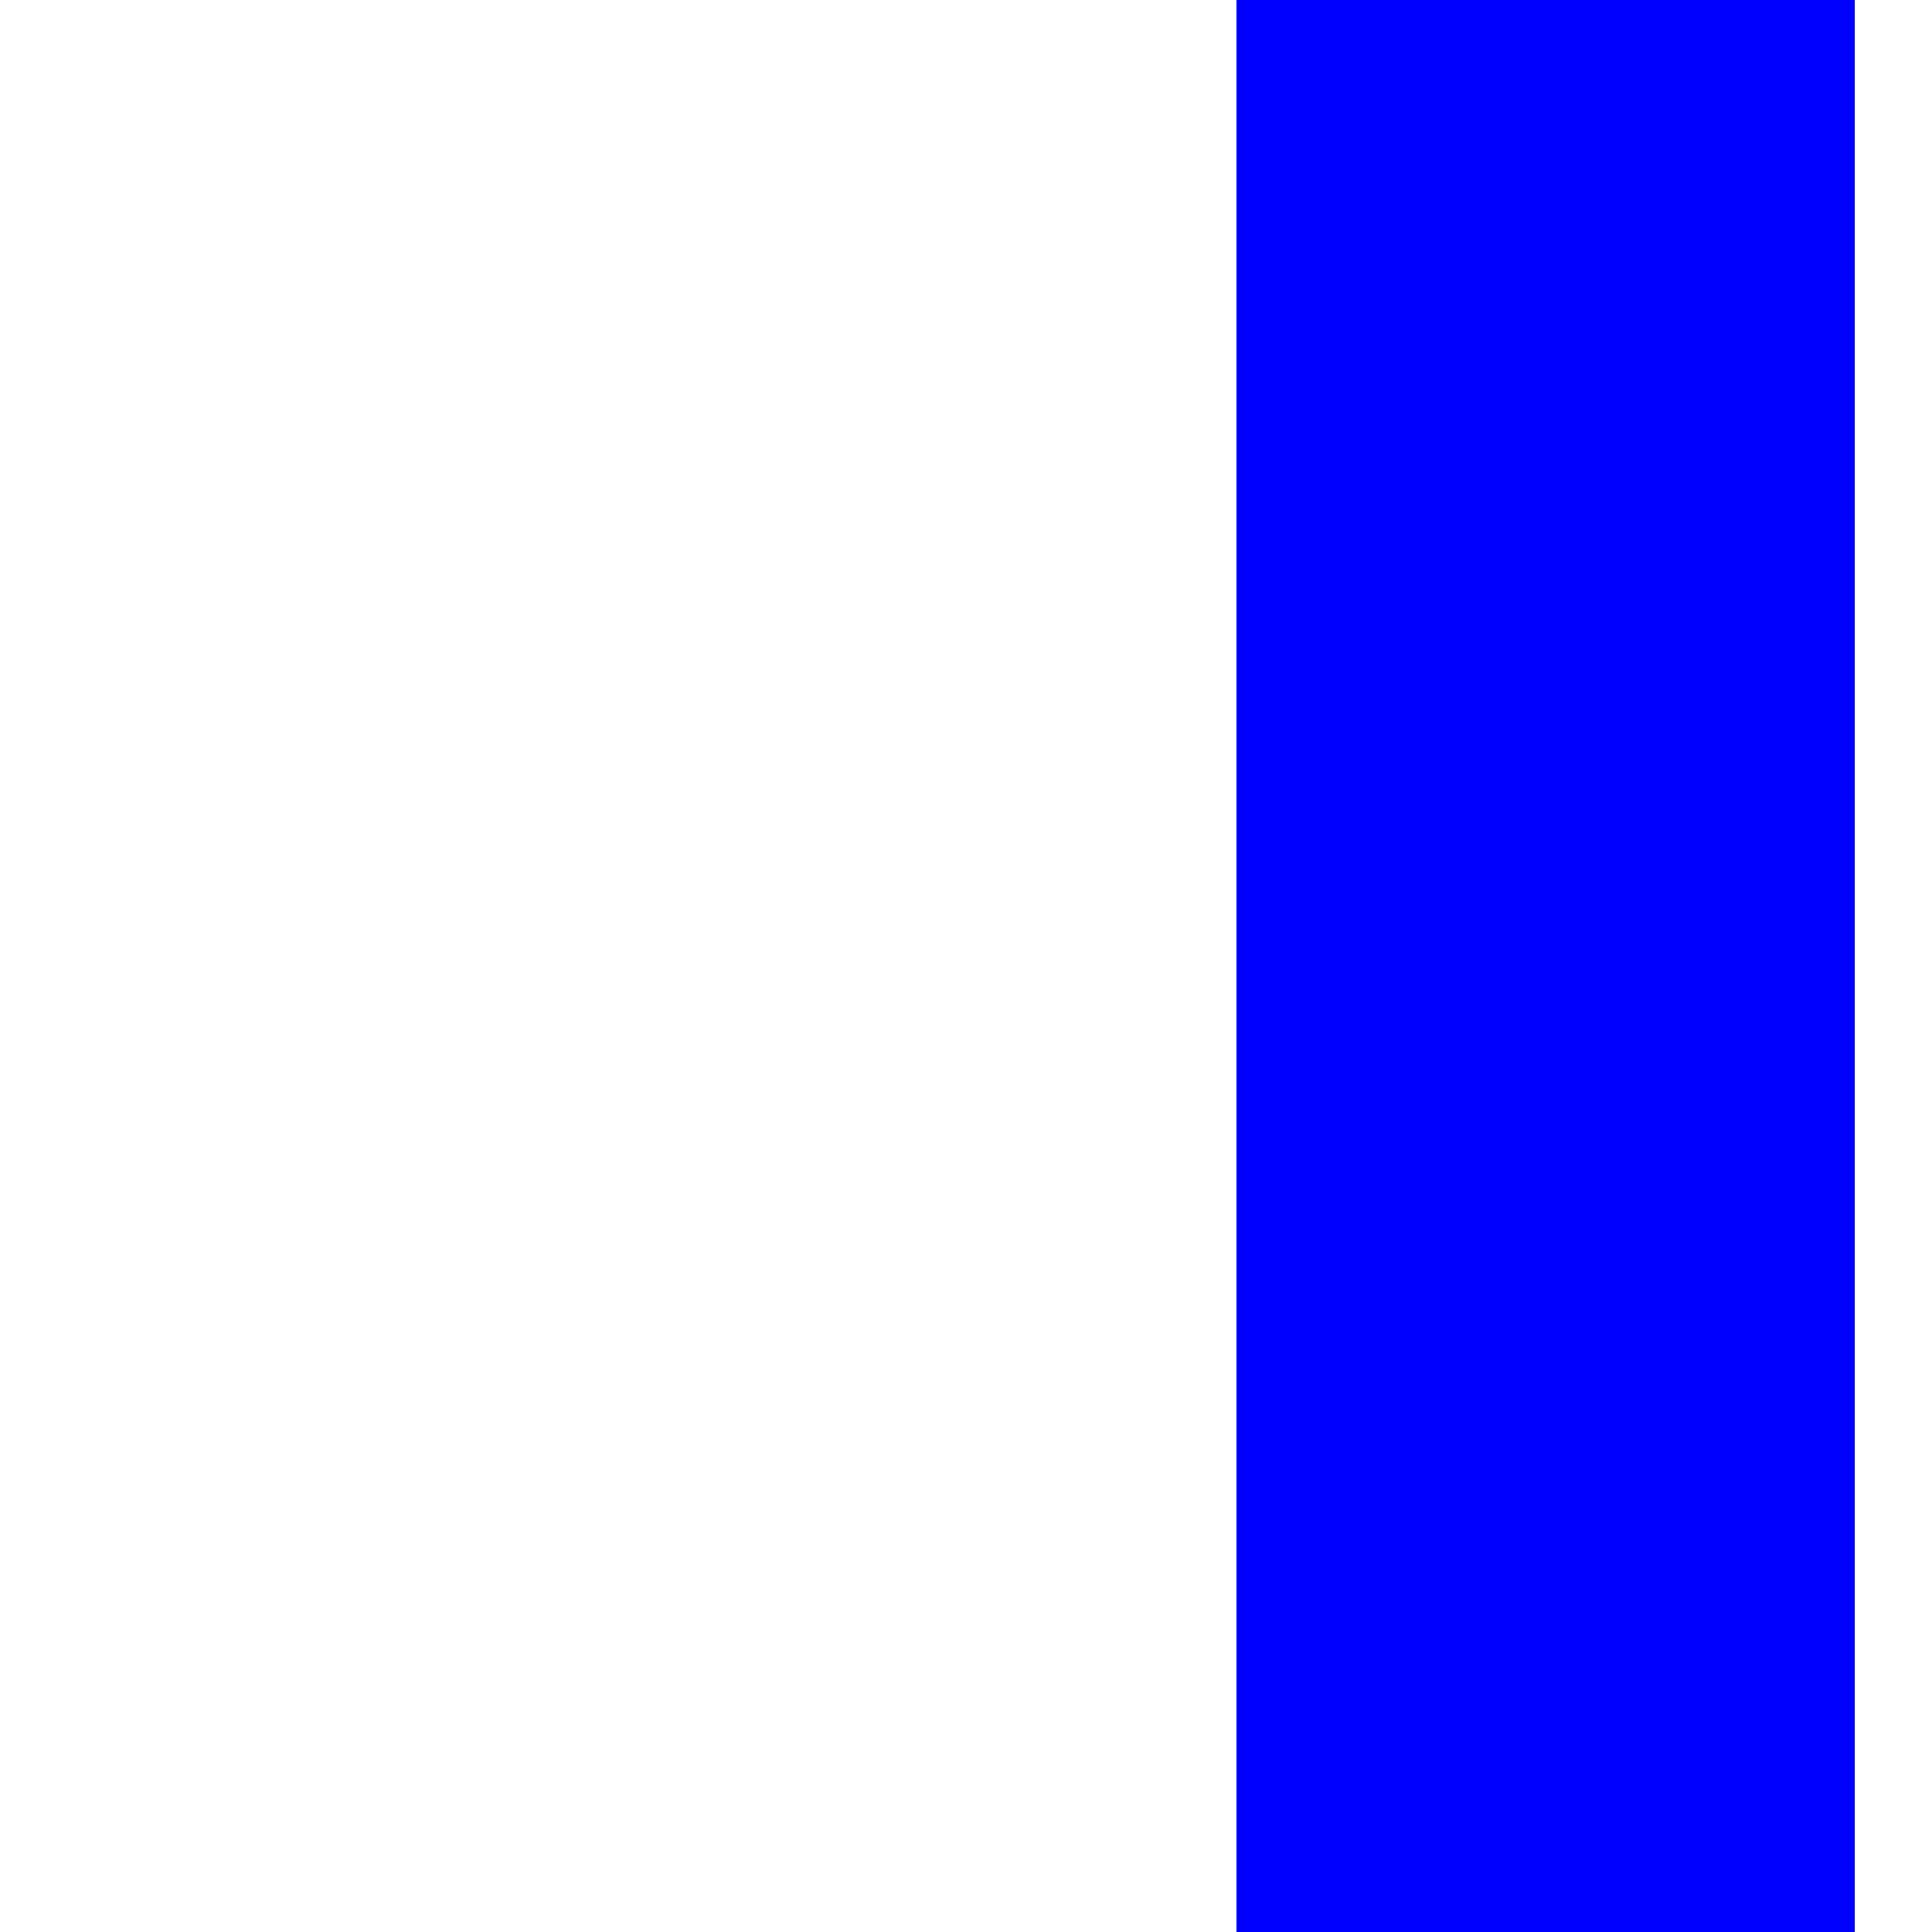
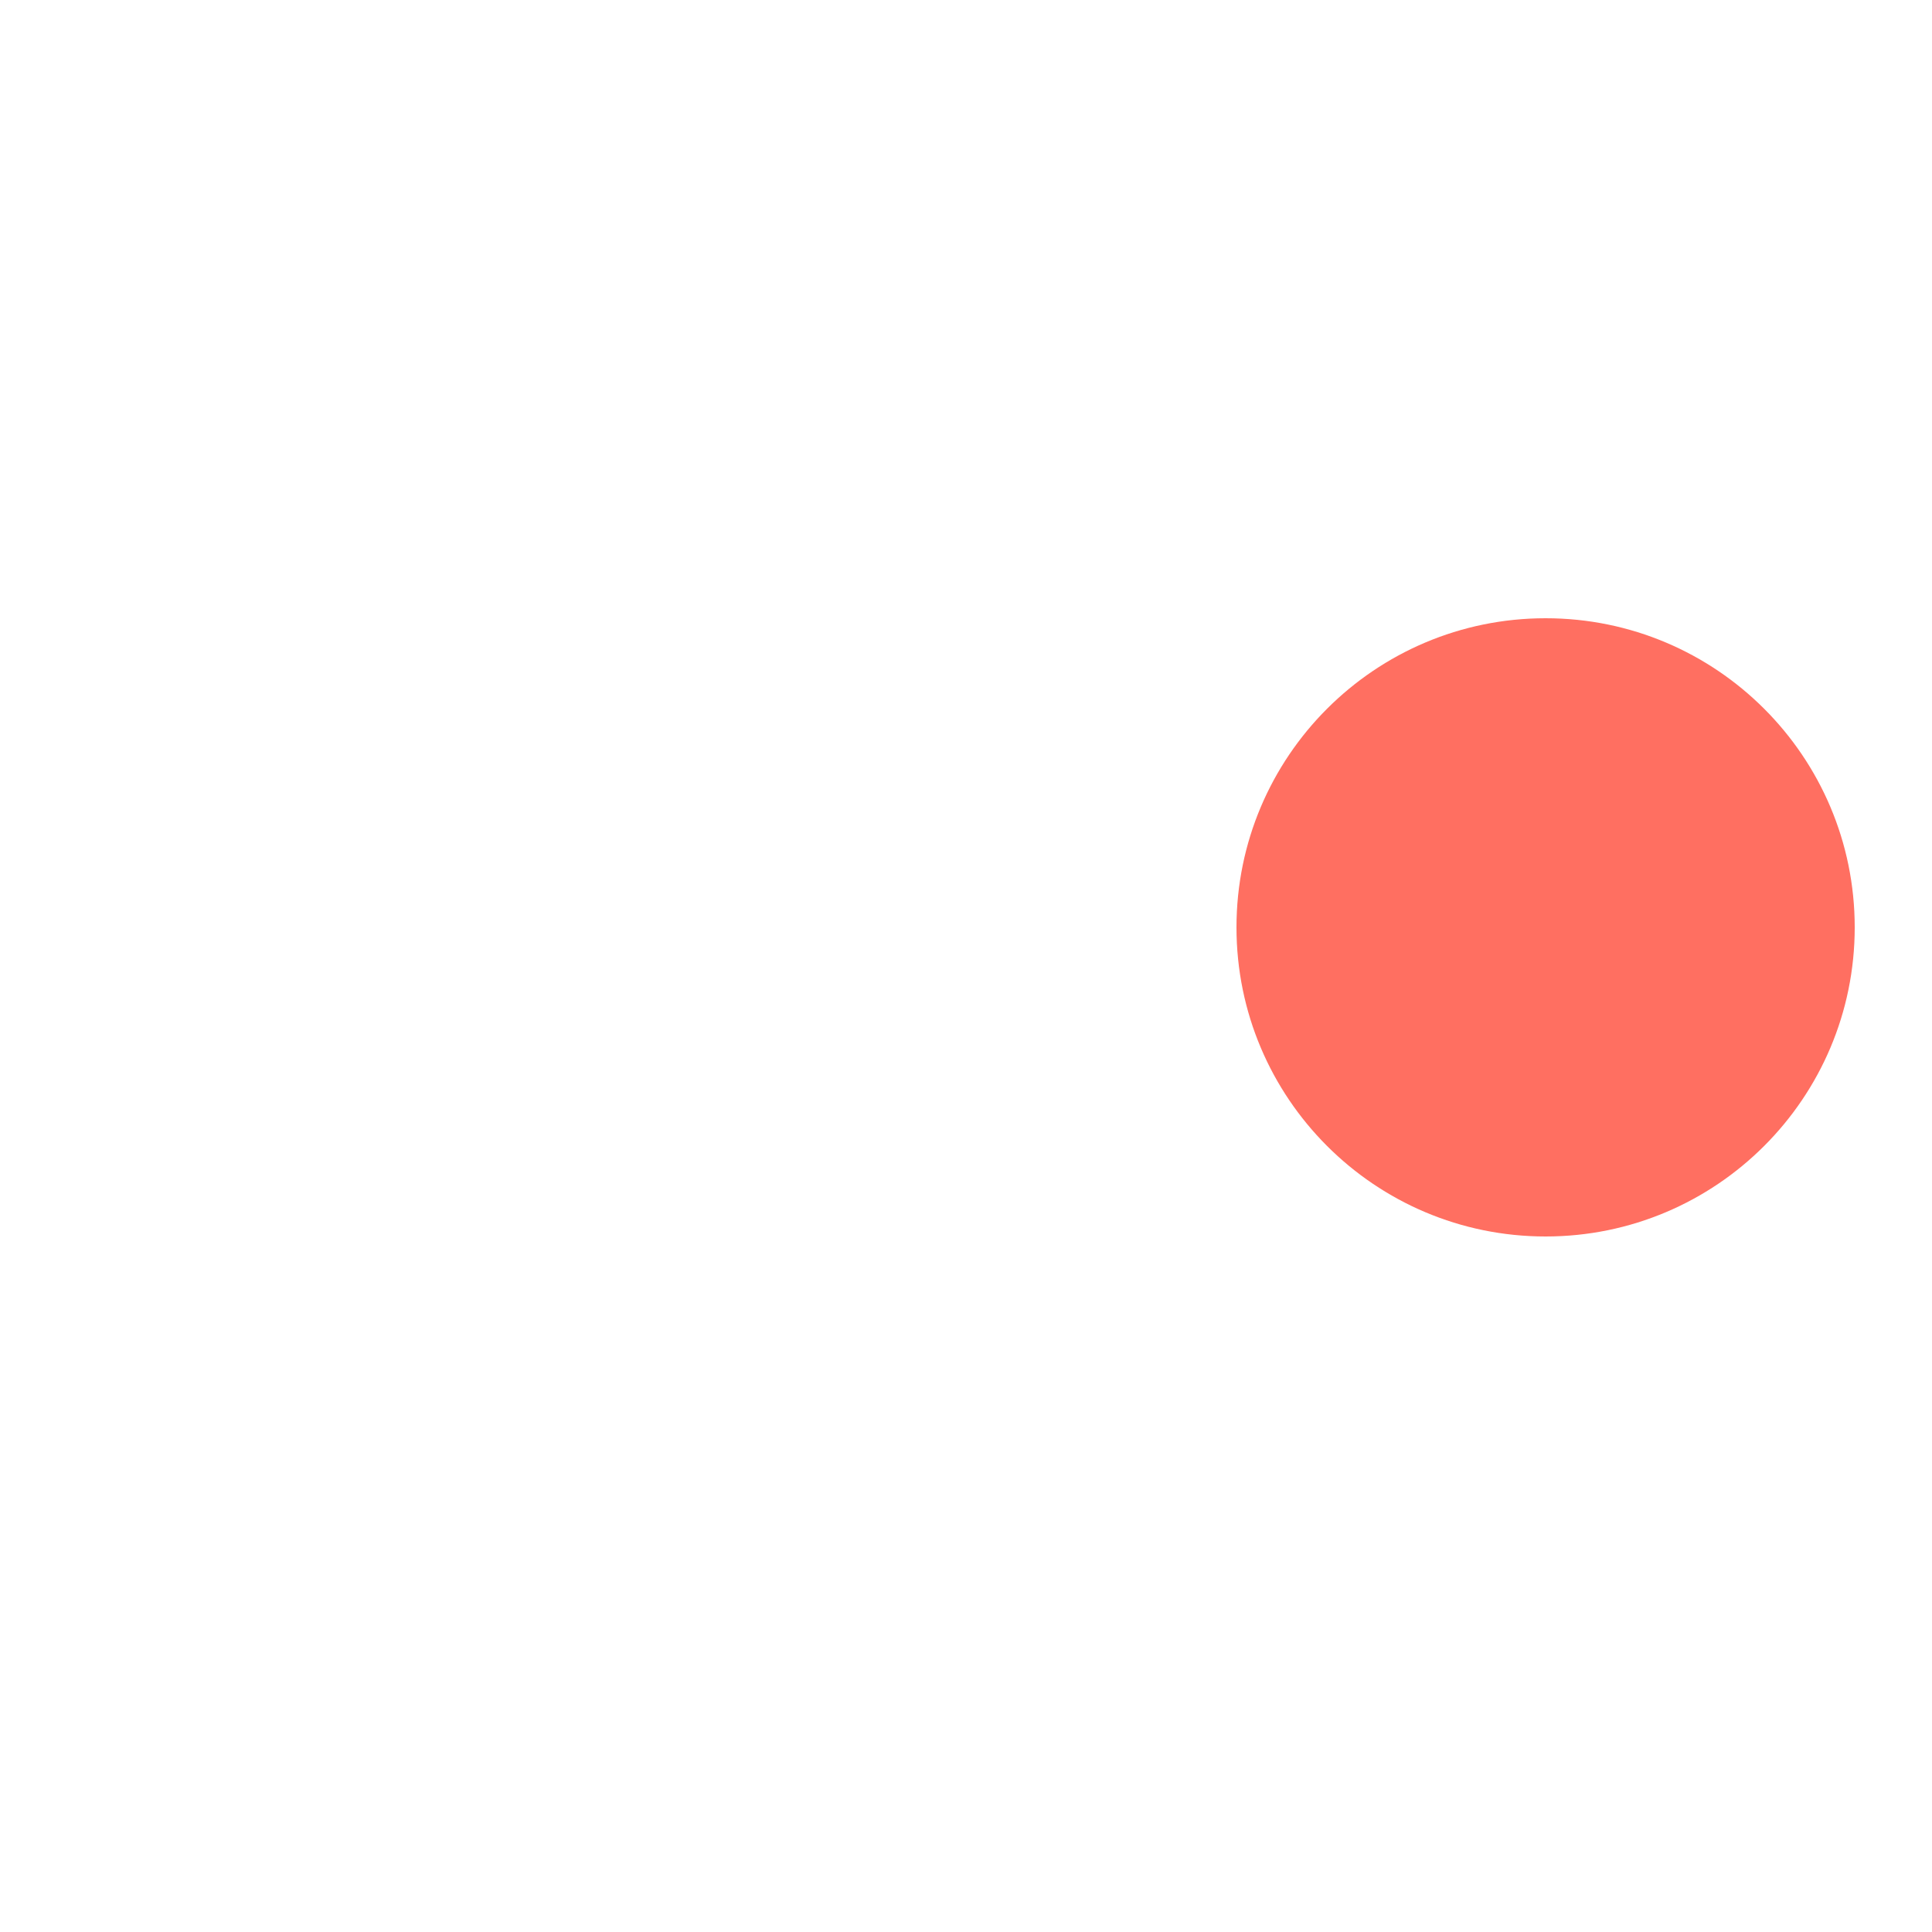
<svg xmlns="http://www.w3.org/2000/svg" width="25" height="25">
-   <rect x="0" y="0" width="8" height="25" fill="transparent" />
-   <rect x="8" y="0" width="8" height="25" fill="transparent" />
-   <rect x="16" y="0" width="8" height="25" fill="blue" />
+   <circle cx="4" cy="12" r="4" fill="transparent" />
+   <circle cx="12" cy="12" r="4" fill="transparent" />
+   <circle cx="20" cy="12" r="4" fill="#FF6F61    " />
</svg>
